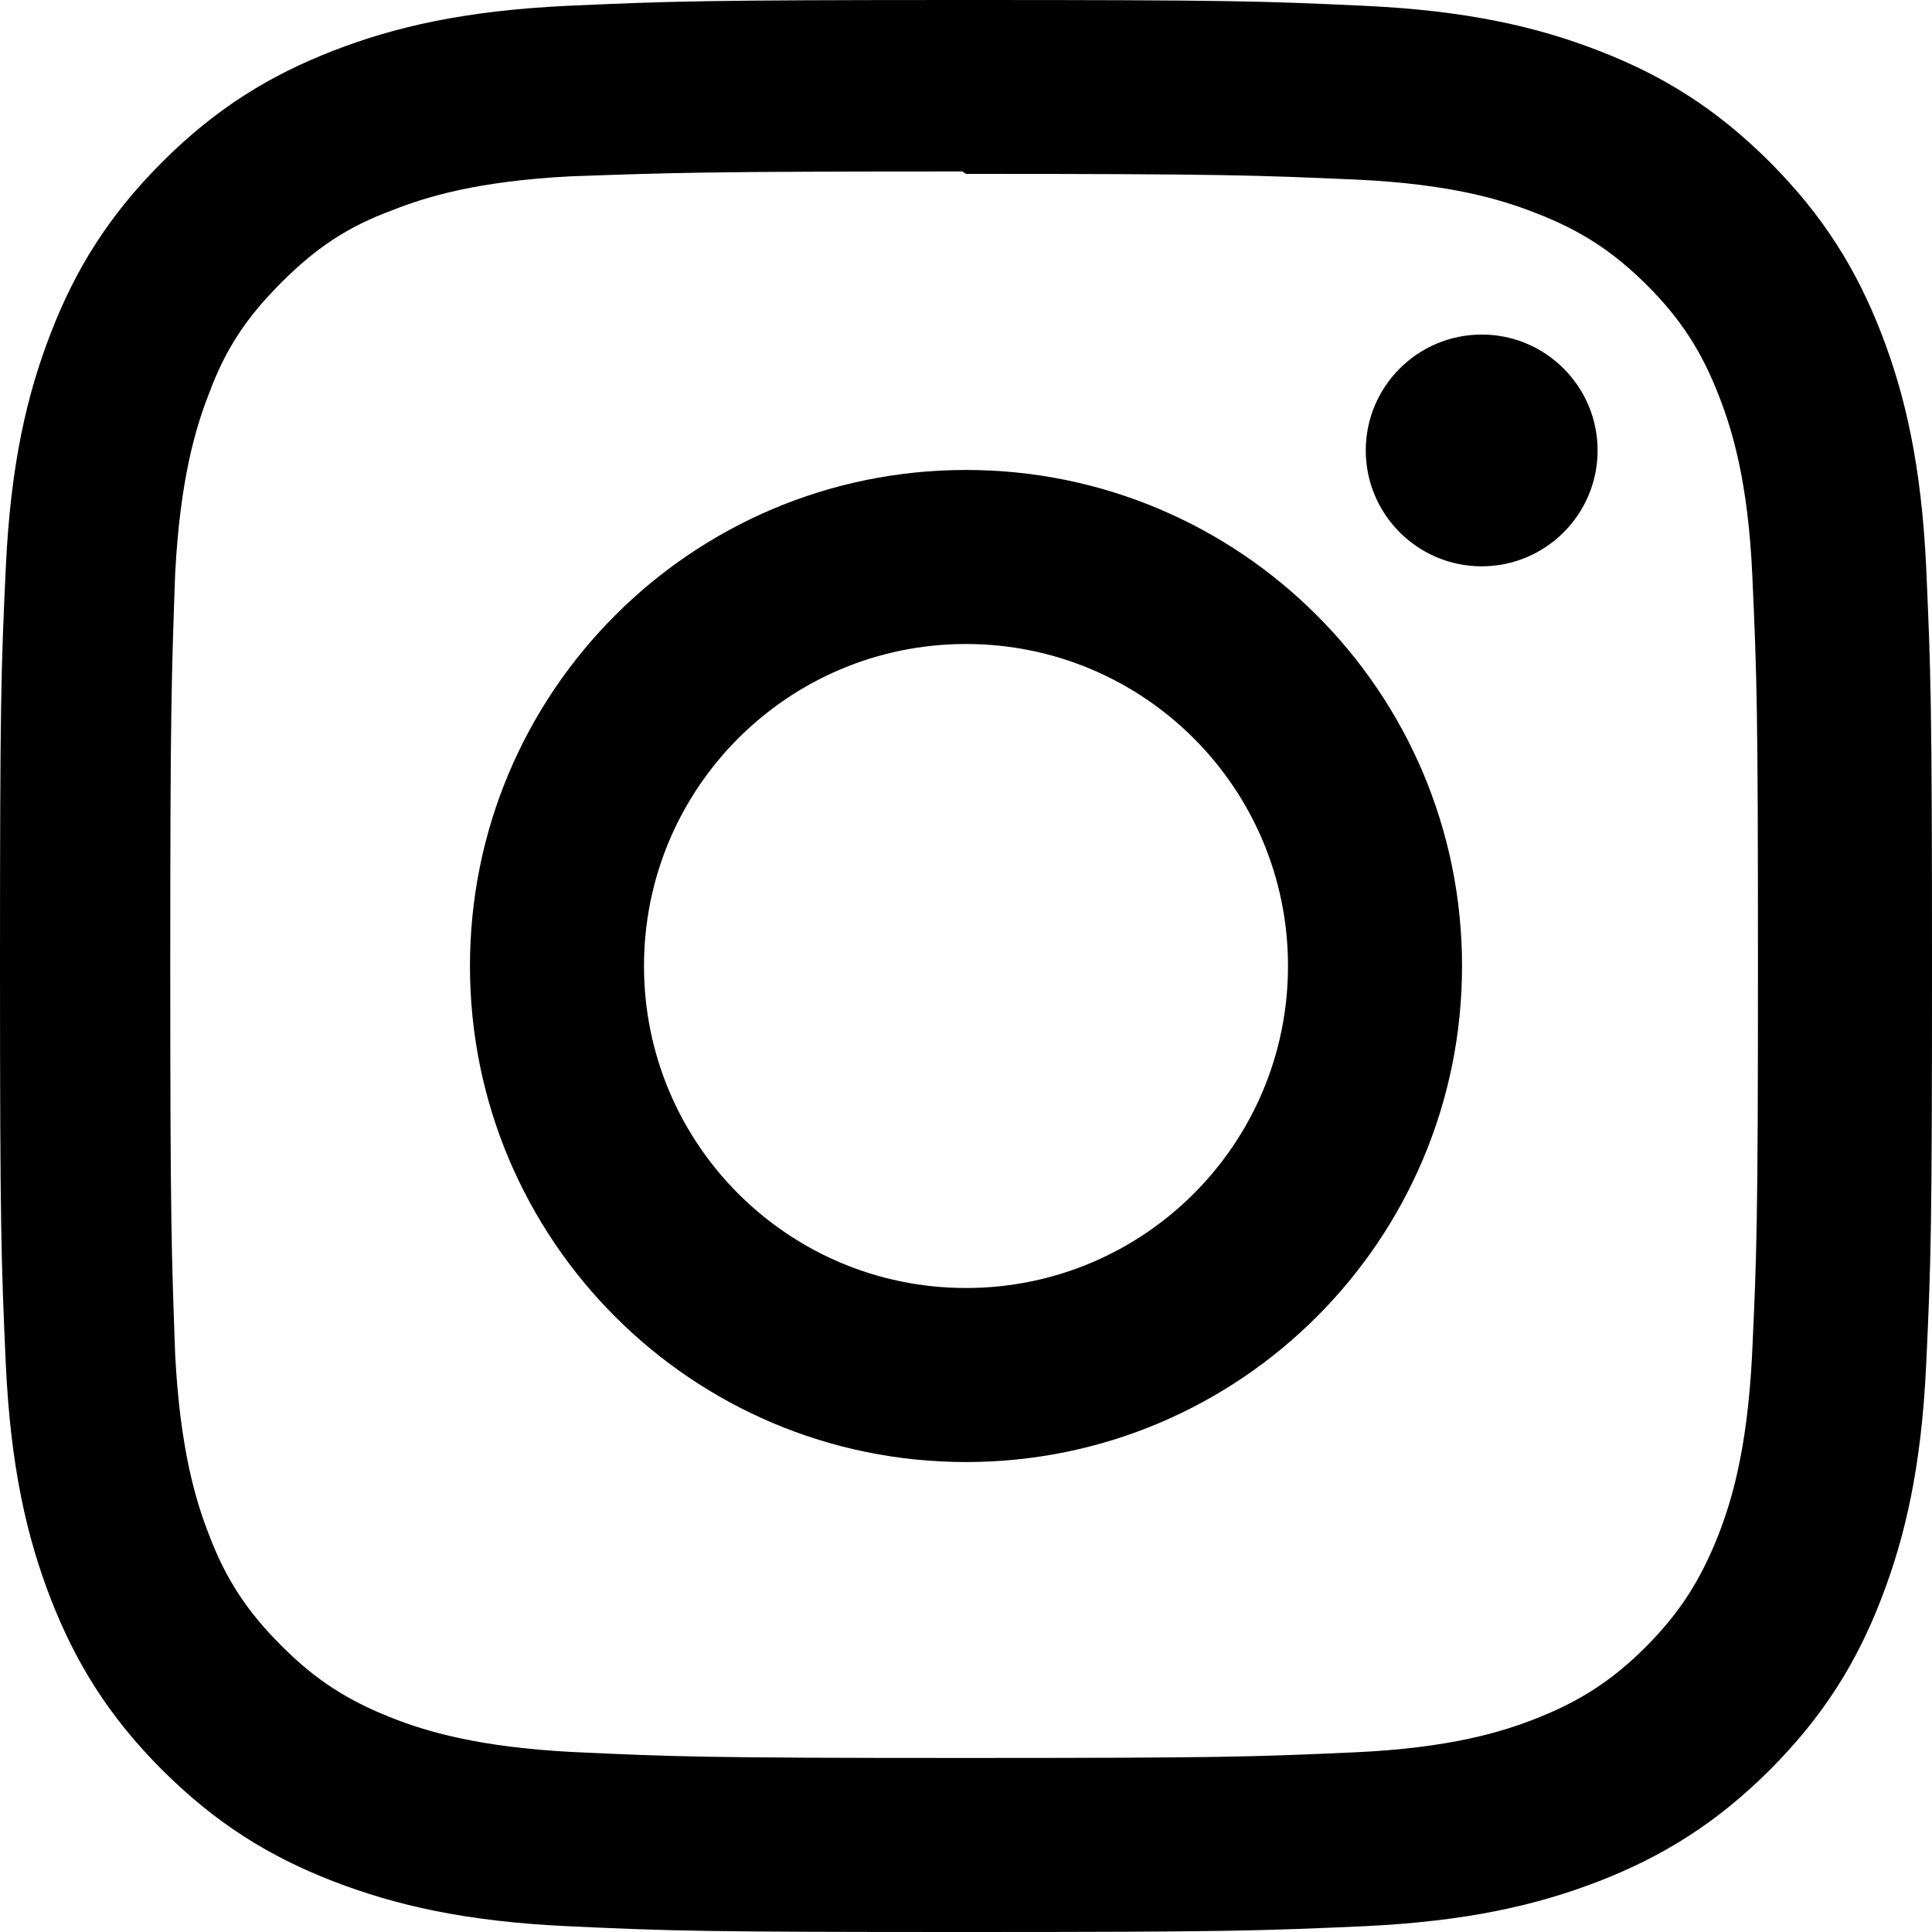
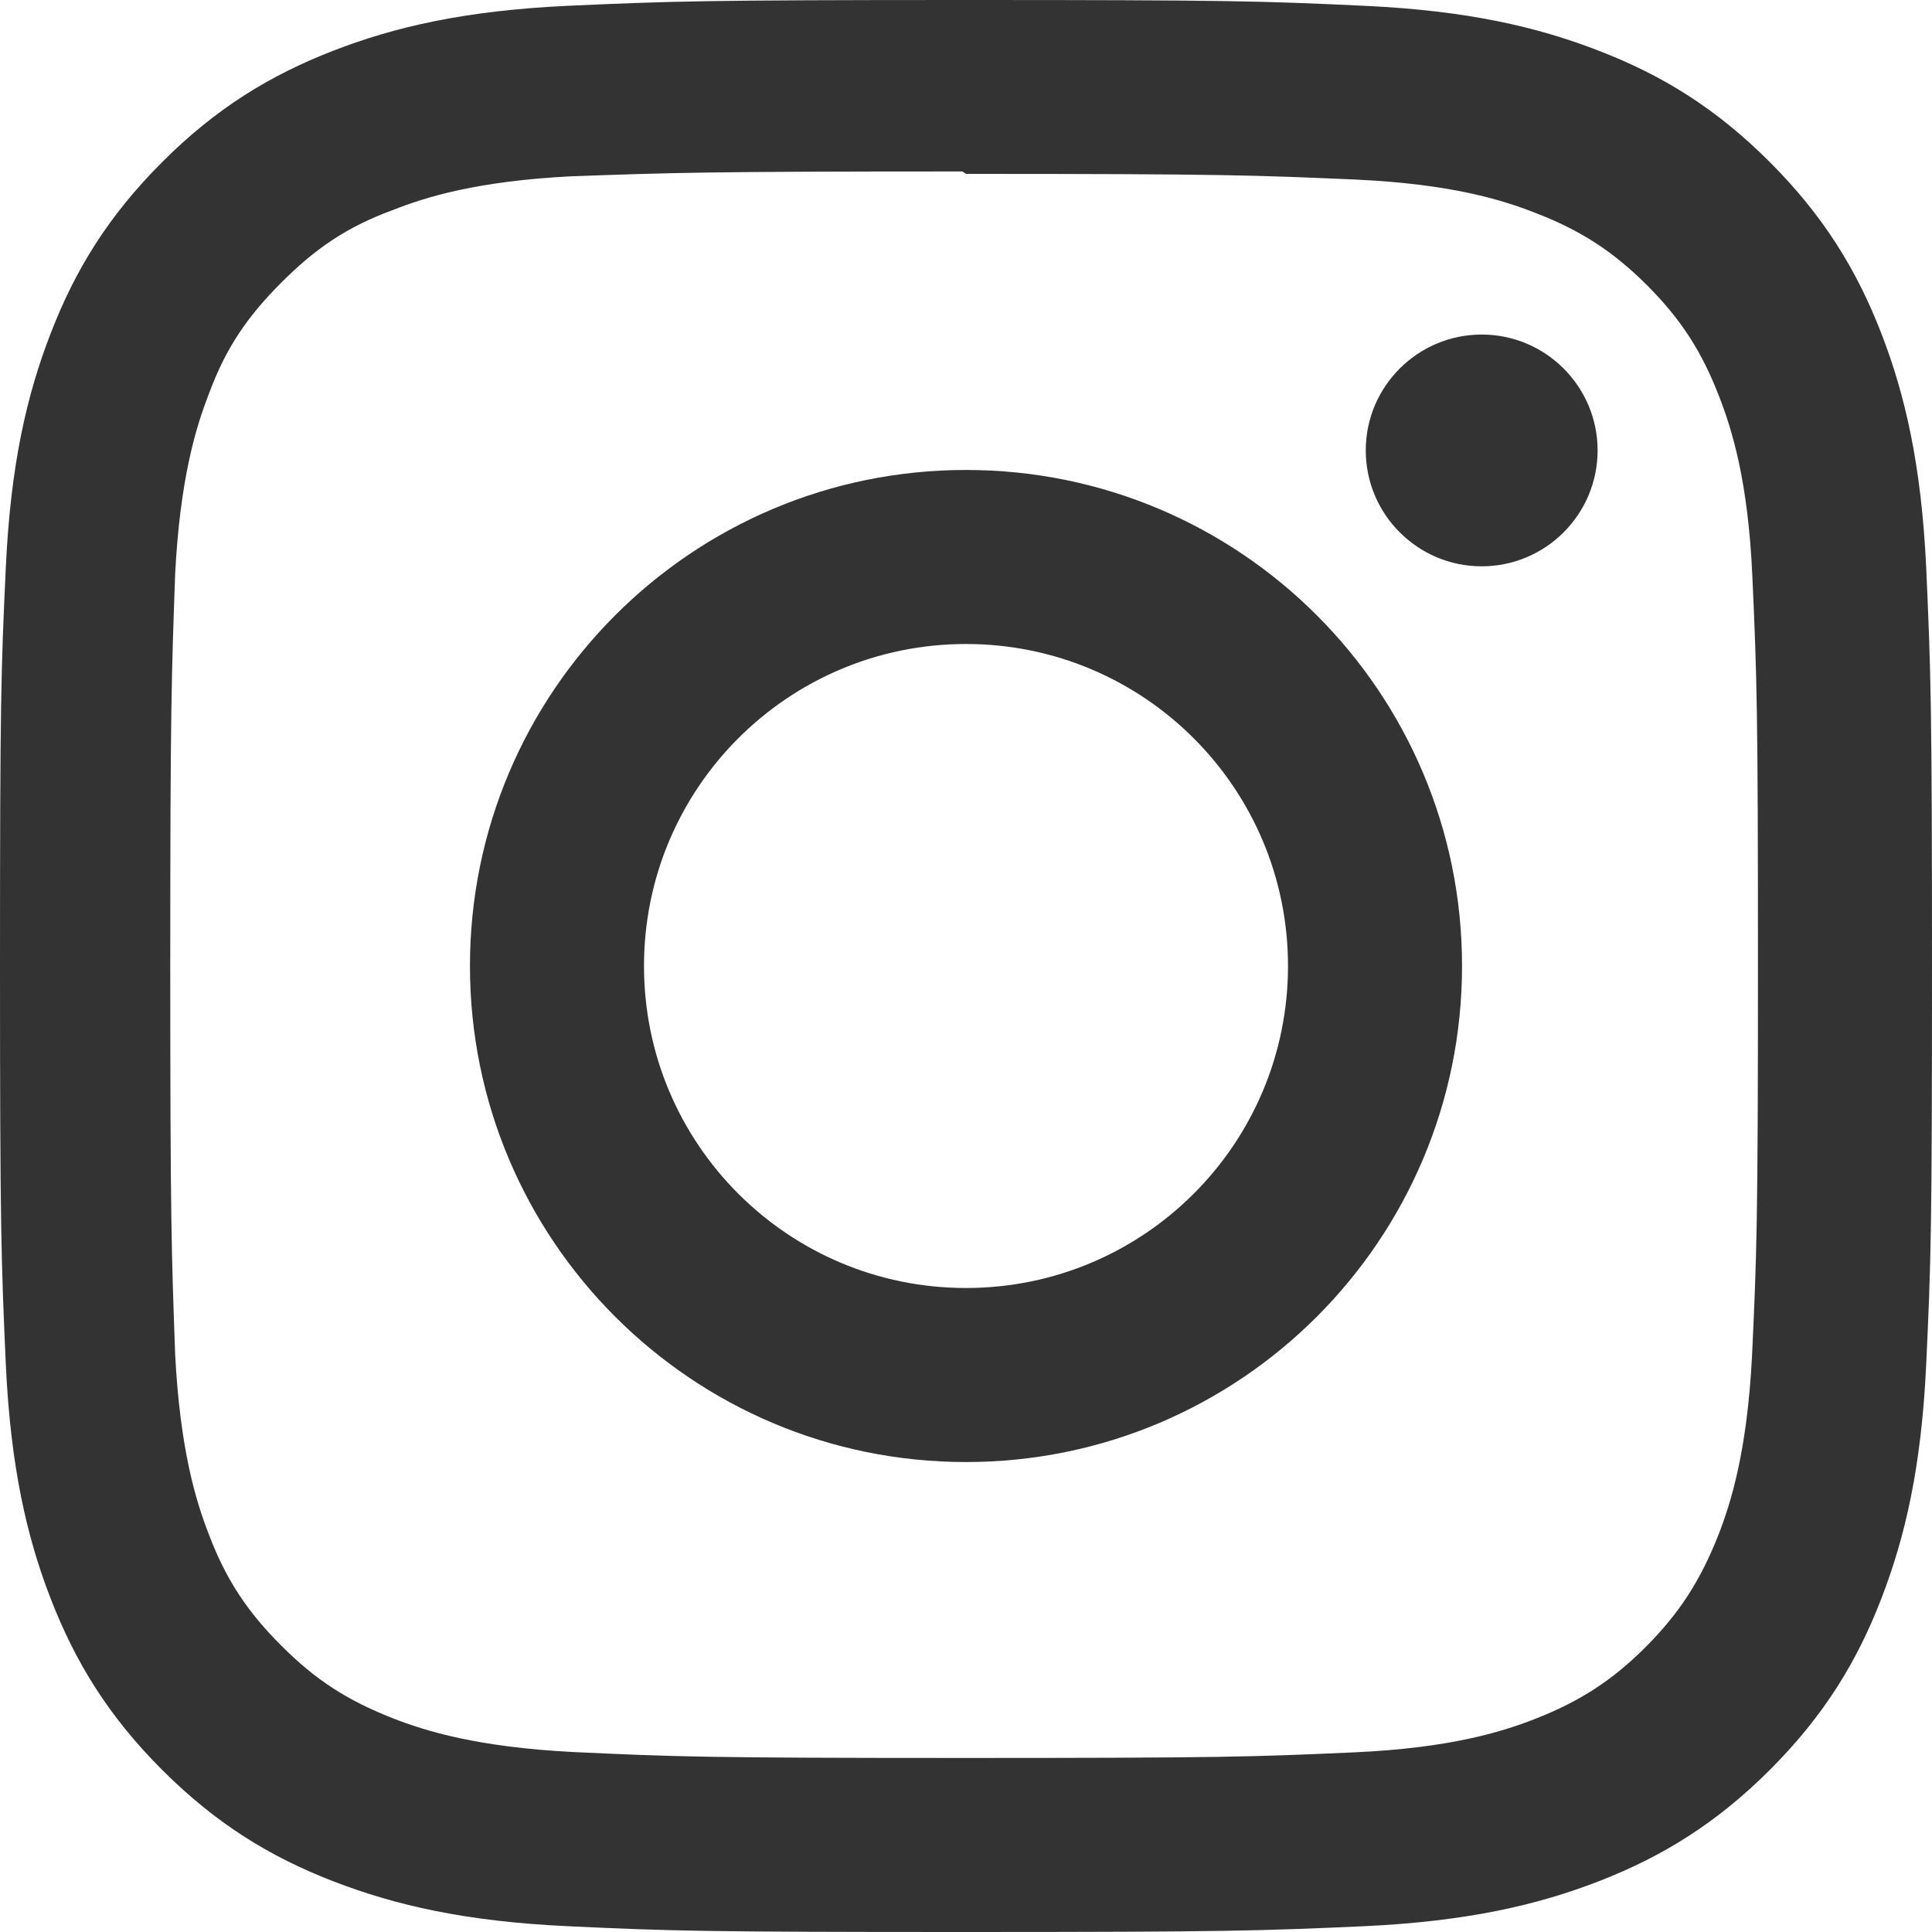
- <svg xmlns="http://www.w3.org/2000/svg" role="img" viewBox="0 0 24 24">
+ <svg xmlns="http://www.w3.org/2000/svg" role="img" viewBox="0 0 24 24" fill="#333">
  <path d="M12 0C8.74 0 8.333.015 7.053.072 5.775.132 4.905.333 4.14.63c-.789.306-1.459.717-2.126 1.384S.935 3.35.63 4.14C.333 4.905.131 5.775.072 7.053.012 8.333 0 8.74 0 12s.015 3.667.072 4.947c.06 1.277.261 2.148.558 2.913.306.788.717 1.459 1.384 2.126.667.666 1.336 1.079 2.126 1.384.766.296 1.636.499 2.913.558C8.333 23.988 8.74 24 12 24s3.667-.015 4.947-.072c1.277-.06 2.148-.262 2.913-.558.788-.306 1.459-.718 2.126-1.384.666-.667 1.079-1.335 1.384-2.126.296-.765.499-1.636.558-2.913.06-1.28.072-1.687.072-4.947s-.015-3.667-.072-4.947c-.06-1.277-.262-2.149-.558-2.913-.306-.789-.718-1.459-1.384-2.126C21.319 1.347 20.651.935 19.86.63c-.765-.297-1.636-.499-2.913-.558C15.667.012 15.26 0 12 0zm0 2.16c3.203 0 3.585.016 4.85.071 1.17.055 1.805.249 2.227.415.562.217.96.477 1.382.896.419.42.679.819.896 1.381.164.422.36 1.057.413 2.227.057 1.266.07 1.646.07 4.85s-.015 3.585-.074 4.85c-.061 1.17-.256 1.805-.421 2.227-.224.562-.479.96-.899 1.382-.419.419-.824.679-1.38.896-.42.164-1.065.36-2.235.413-1.274.057-1.649.07-4.859.07-3.211 0-3.586-.015-4.859-.074-1.171-.061-1.816-.256-2.236-.421-.569-.224-.96-.479-1.379-.899-.421-.419-.69-.824-.9-1.38-.165-.42-.359-1.065-.42-2.235-.045-1.26-.061-1.649-.061-4.844 0-3.196.016-3.586.061-4.861.061-1.17.255-1.814.42-2.234.21-.57.479-.96.9-1.381.419-.419.81-.689 1.379-.898.42-.166 1.051-.361 2.221-.421 1.275-.045 1.65-.06 4.859-.06l.045.03zm0 3.678c-3.405 0-6.162 2.76-6.162 6.162 0 3.405 2.76 6.162 6.162 6.162 3.405 0 6.162-2.76 6.162-6.162 0-3.405-2.76-6.162-6.162-6.162zM12 16c-2.21 0-4-1.79-4-4s1.79-4 4-4 4 1.79 4 4-1.79 4-4 4zm7.846-10.405c0 .795-.646 1.44-1.44 1.44-.795 0-1.44-.646-1.44-1.44 0-.794.646-1.439 1.44-1.439.793-.001 1.44.645 1.44 1.439z" />
</svg>
